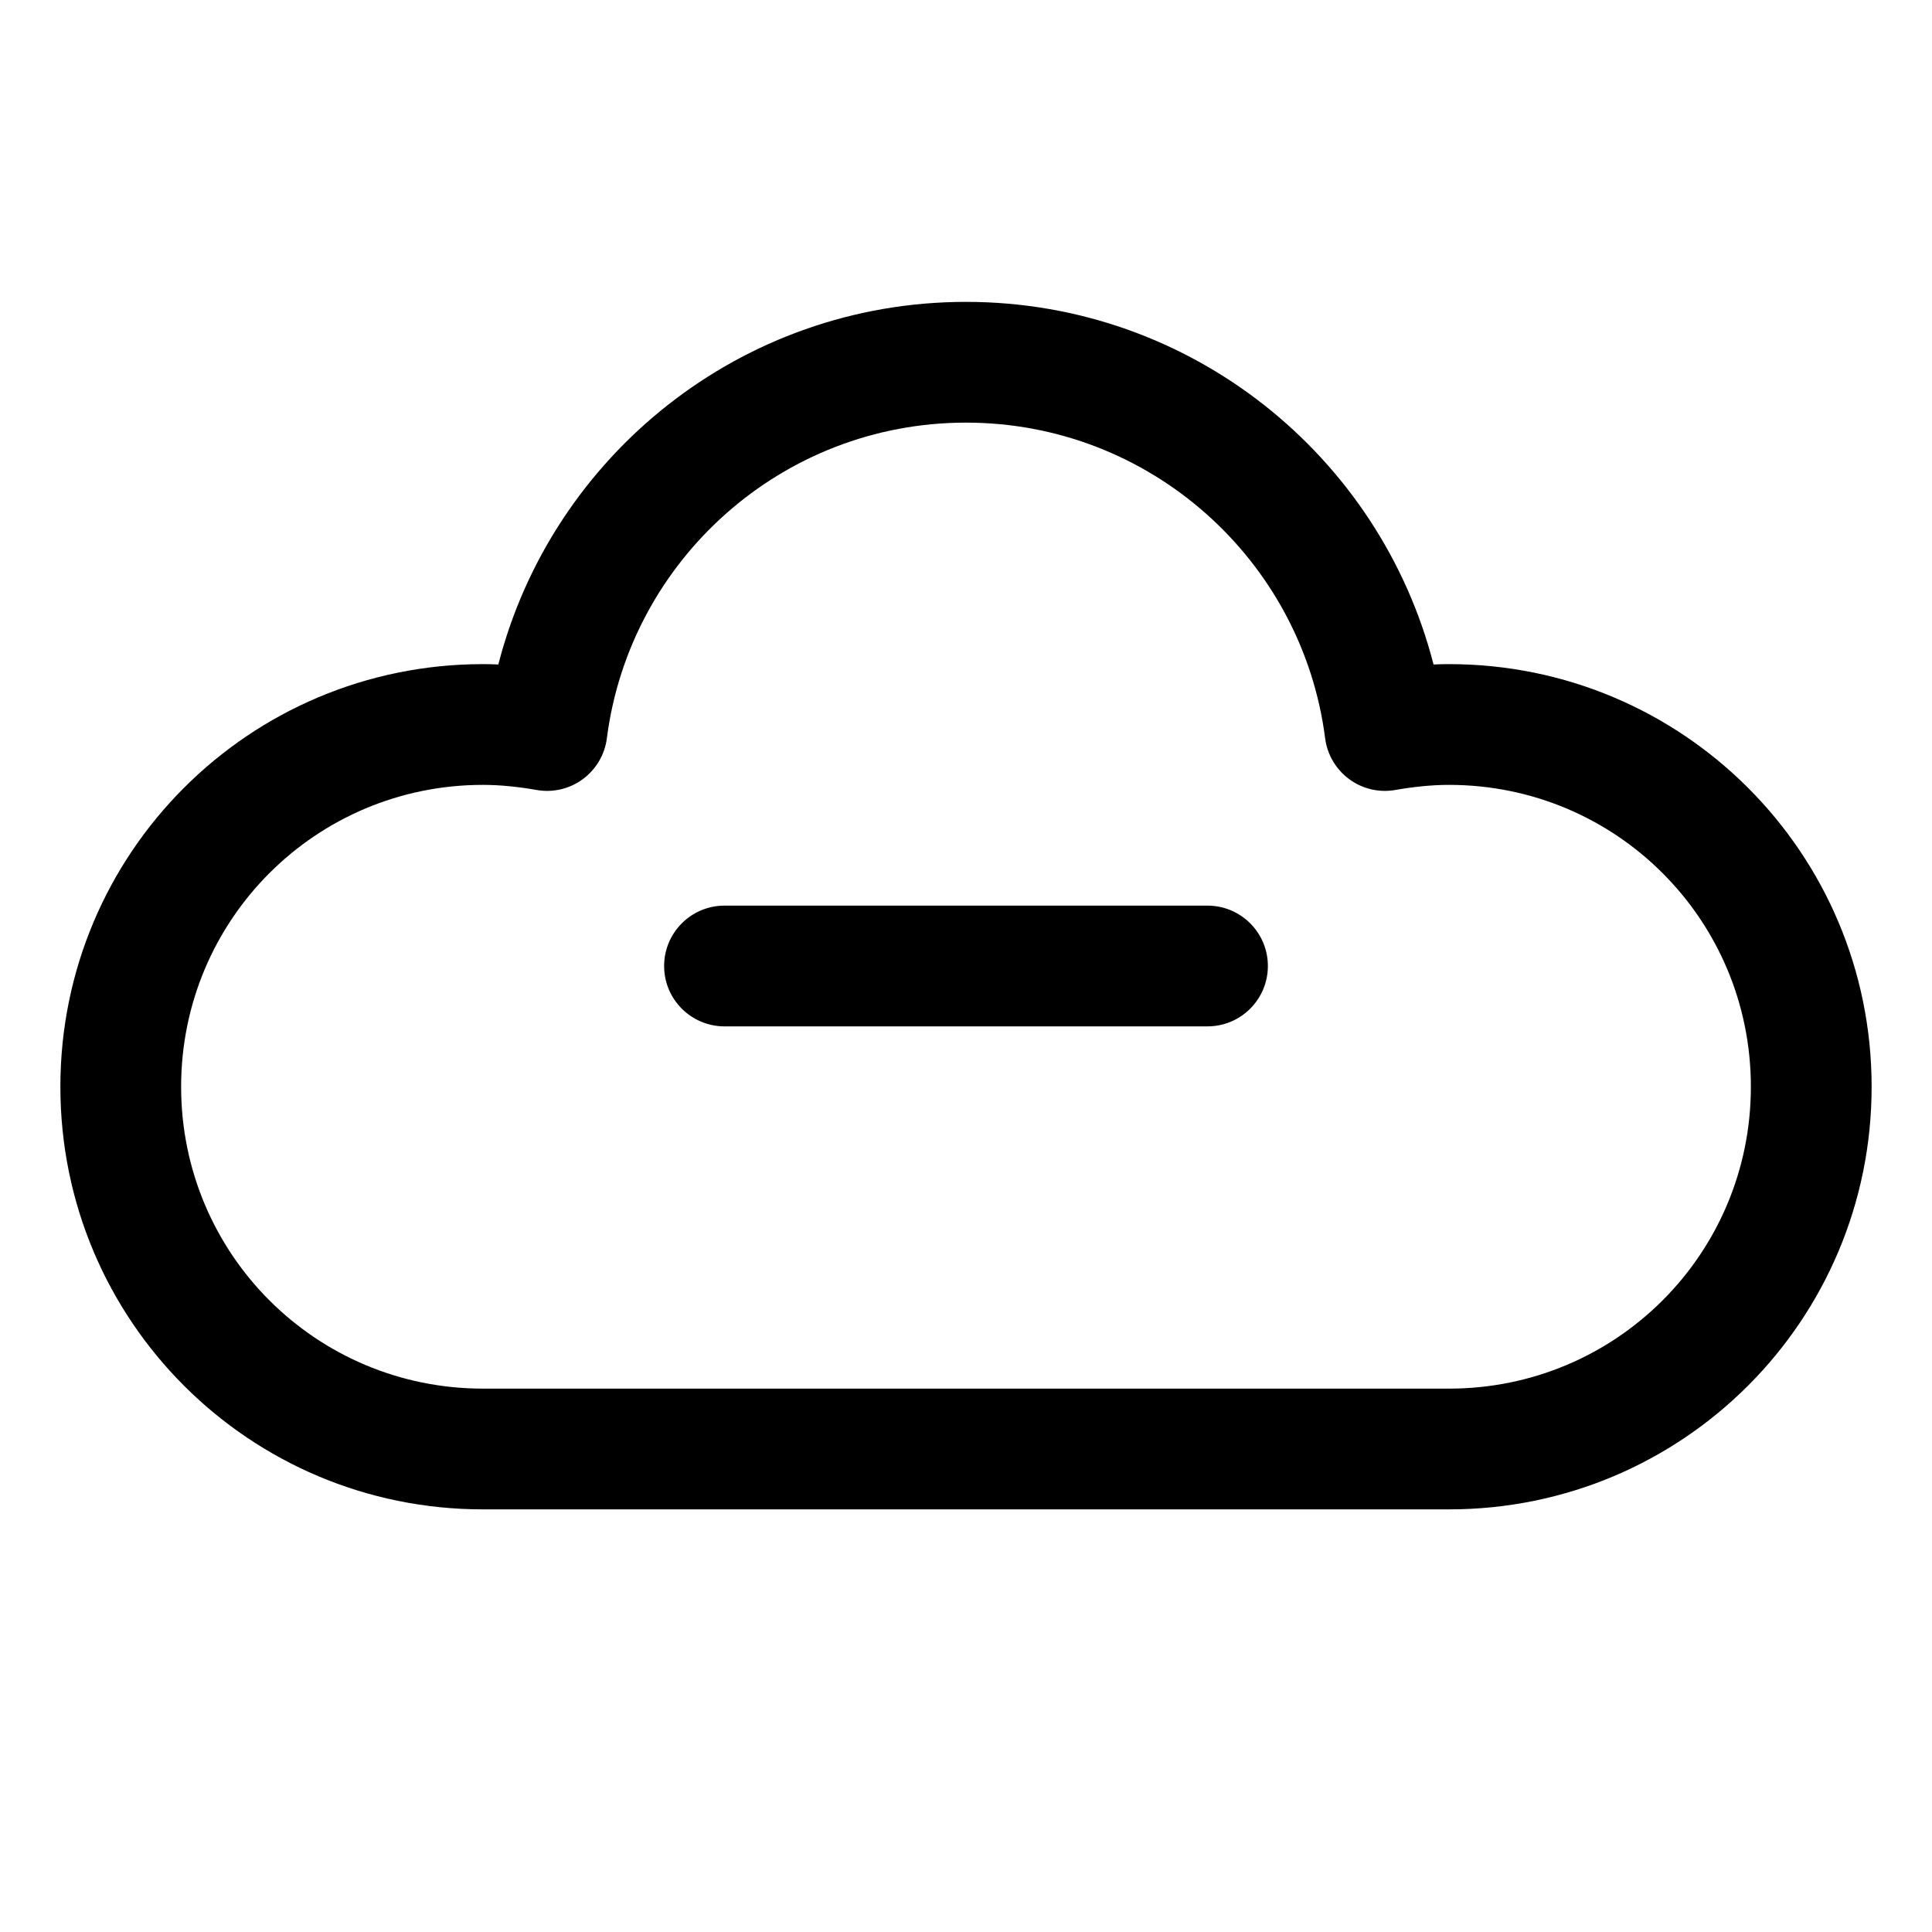
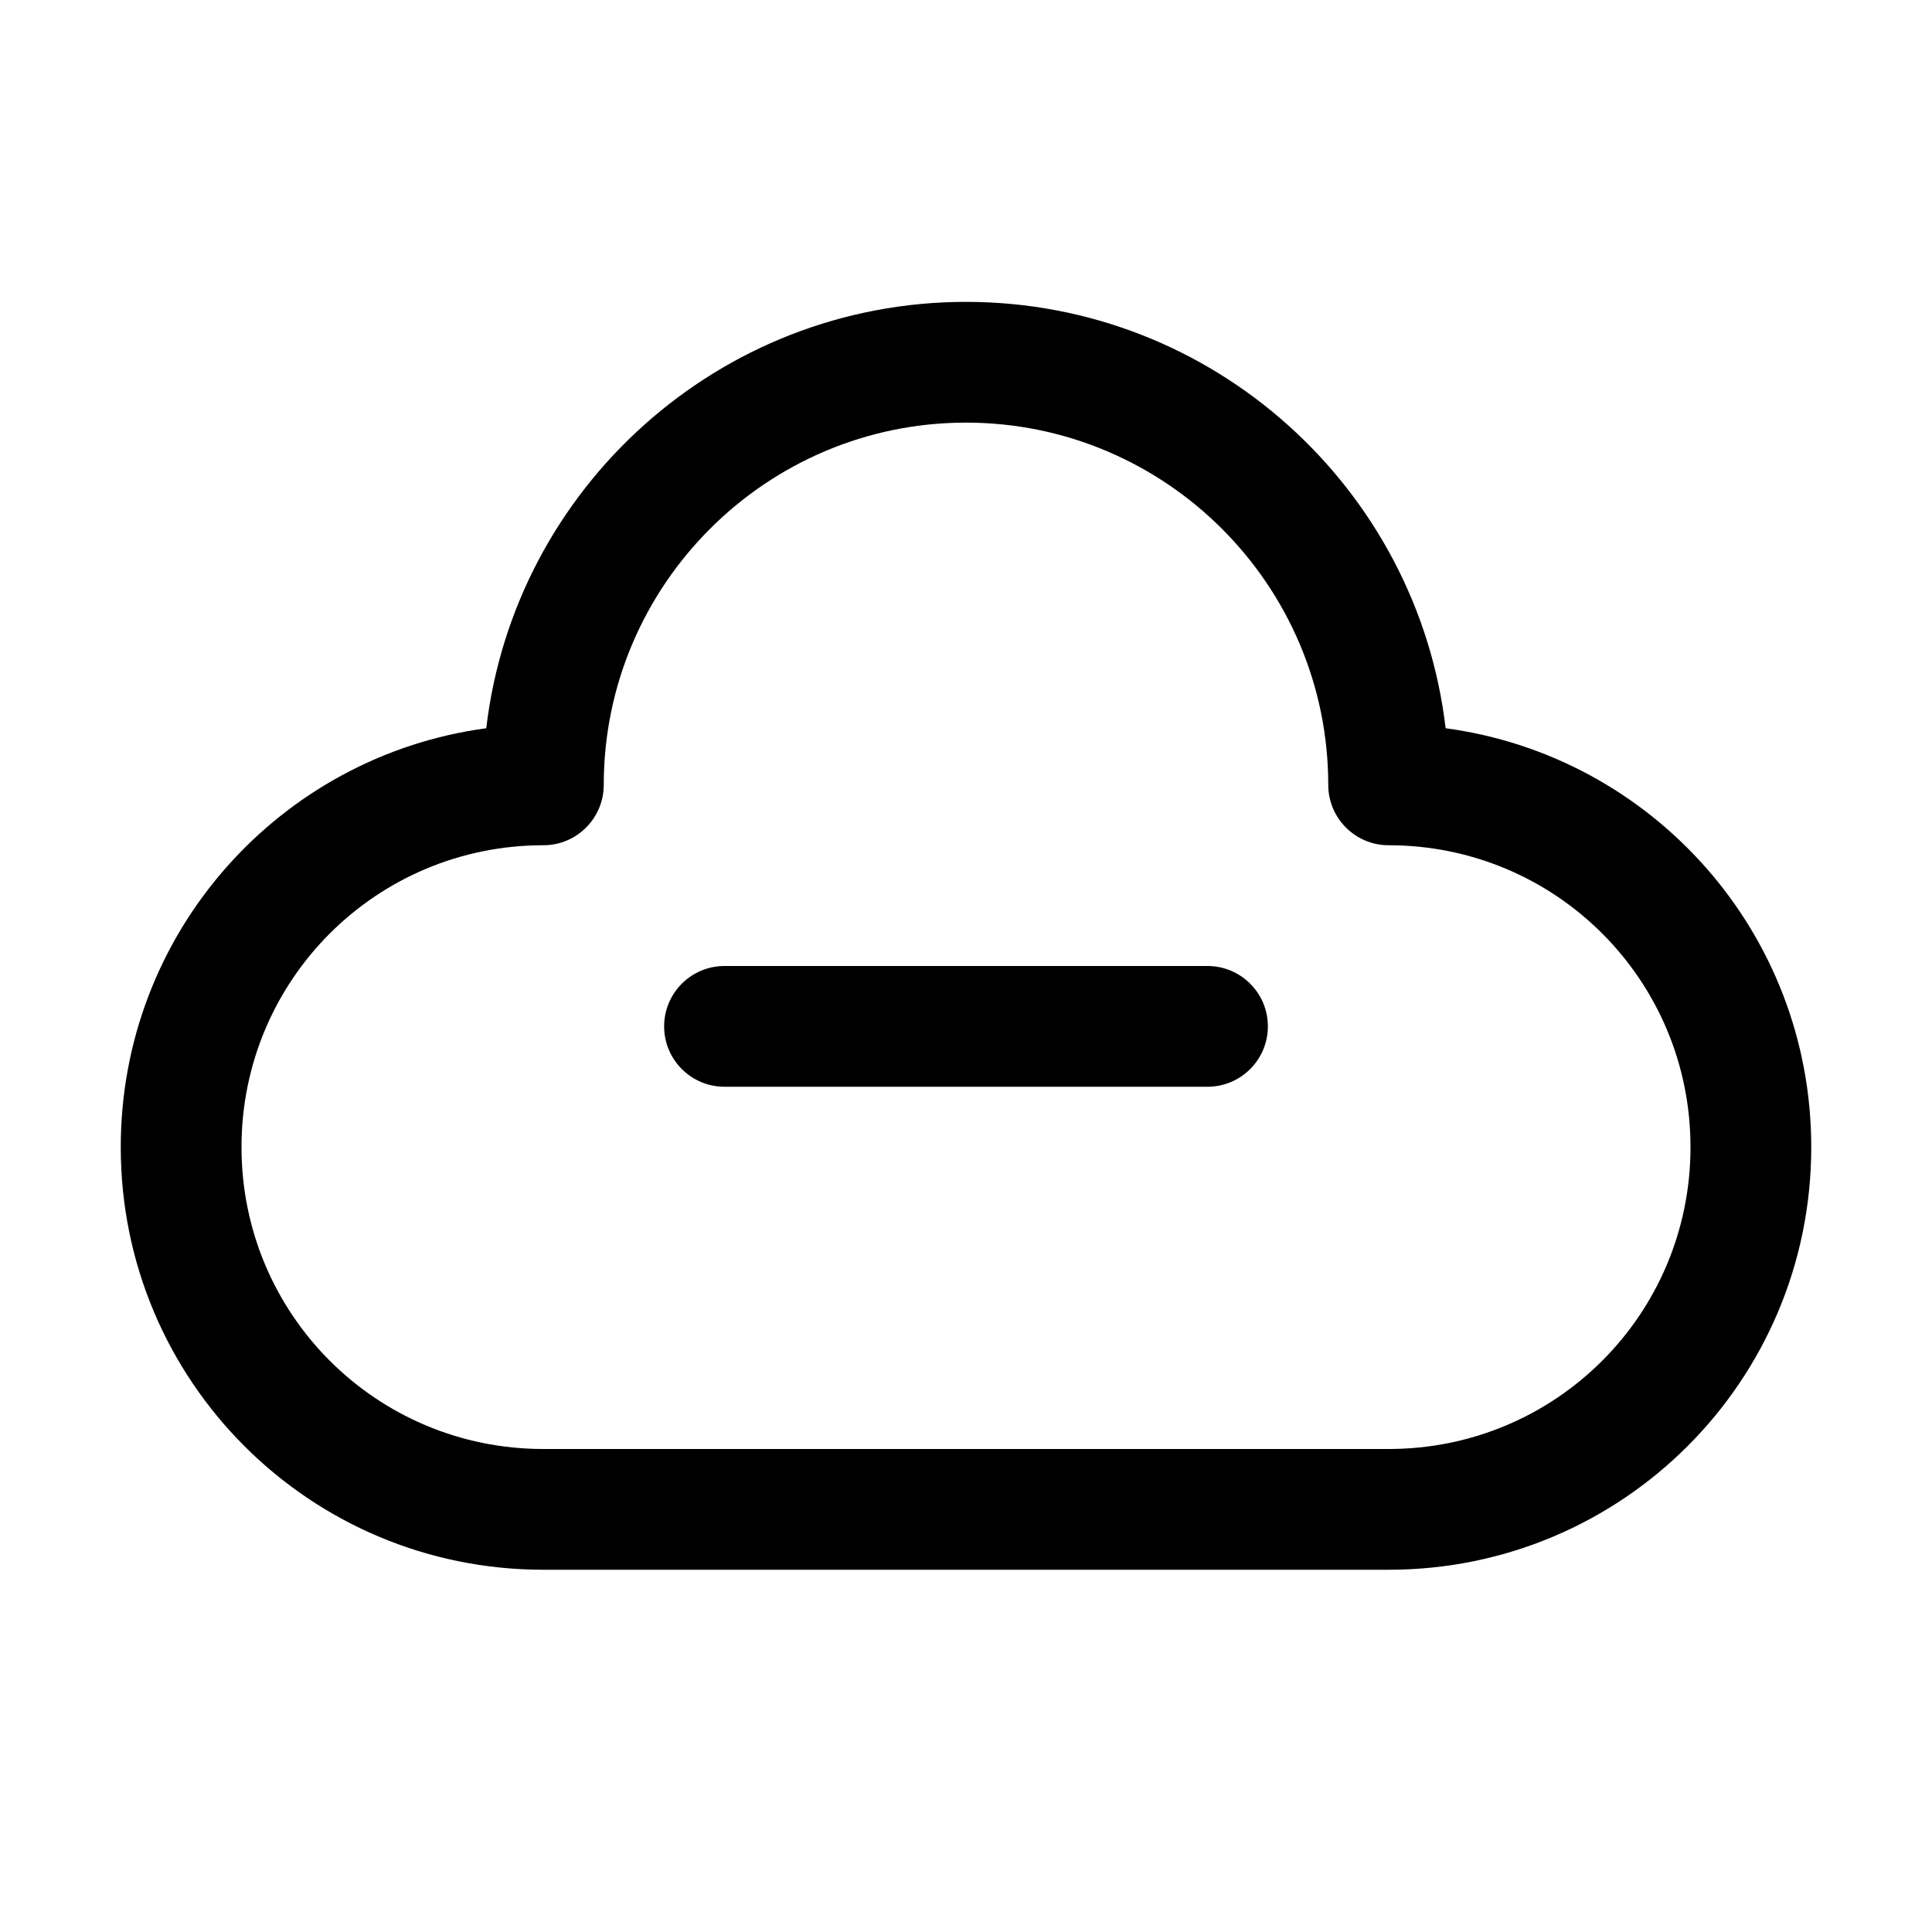
<svg xmlns="http://www.w3.org/2000/svg" width="16" height="16" viewBox="0 0 16 16" fill="none">
-   <path d="M10 7.5C10.276 7.5 10.5 7.724 10.5 8C10.5 8.276 10.276 8.5 10 8.5H6C5.724 8.5 5.5 8.276 5.5 8C5.5 7.724 5.724 7.5 6 7.5H10Z" fill="currentColor" />
-   <path fill-rule="evenodd" clip-rule="evenodd" d="M8 2.5C9.864 2.5 11.429 3.777 11.872 5.503C11.914 5.501 11.957 5.5 12 5.5C13.936 5.5 15.5 7.064 15.5 9C15.5 10.936 13.936 12.5 12 12.5H4C2.064 12.5 0.5 10.936 0.5 9C0.5 7.064 2.064 5.5 4 5.5C4.043 5.5 4.085 5.501 4.127 5.503C4.57 3.776 6.136 2.5 8 2.5ZM8 3.5C6.475 3.5 5.215 4.64 5.026 6.113C5.009 6.249 4.936 6.372 4.826 6.453C4.716 6.534 4.578 6.566 4.443 6.542C4.294 6.516 4.144 6.5 4 6.5C2.616 6.5 1.5 7.616 1.5 9C1.5 10.384 2.616 11.5 4 11.5H12C13.384 11.5 14.5 10.384 14.5 9C14.5 7.616 13.384 6.5 12 6.5C11.856 6.5 11.706 6.516 11.557 6.542C11.422 6.566 11.284 6.534 11.174 6.453C11.064 6.372 10.991 6.249 10.974 6.113C10.785 4.64 9.525 3.5 8 3.5Z" fill="currentColor" />
+   <path d="M10 8C10.276 8 10.5 8.224 10.5 8.5C10.5 8.776 10.276 9 10 9H6C5.724 9 5.5 8.776 5.5 8.5C5.5 8.224 5.724 8 6 8H10Z" fill="black" />
+   <path fill-rule="evenodd" clip-rule="evenodd" d="M8 2.5C10.048 2.5 11.739 4.045 11.972 6.031C13.684 6.261 15 7.724 15 9.5C15 11.436 13.436 13 11.5 13H4.5C2.564 13 1 11.436 1 9.5C1 7.724 2.316 6.261 4.027 6.031C4.26 4.045 5.952 2.5 8 2.5ZM8 3.5C6.346 3.5 5 4.846 5 6.5C5 6.776 4.776 7 4.5 7C3.116 7 2 8.116 2 9.5C2 10.884 3.116 12 4.5 12H11.5C12.884 12 14 10.884 14 9.5C14 8.116 12.884 7 11.5 7C11.224 7 11 6.776 11 6.5C11 4.846 9.654 3.5 8 3.5Z" fill="black" />
</svg>
